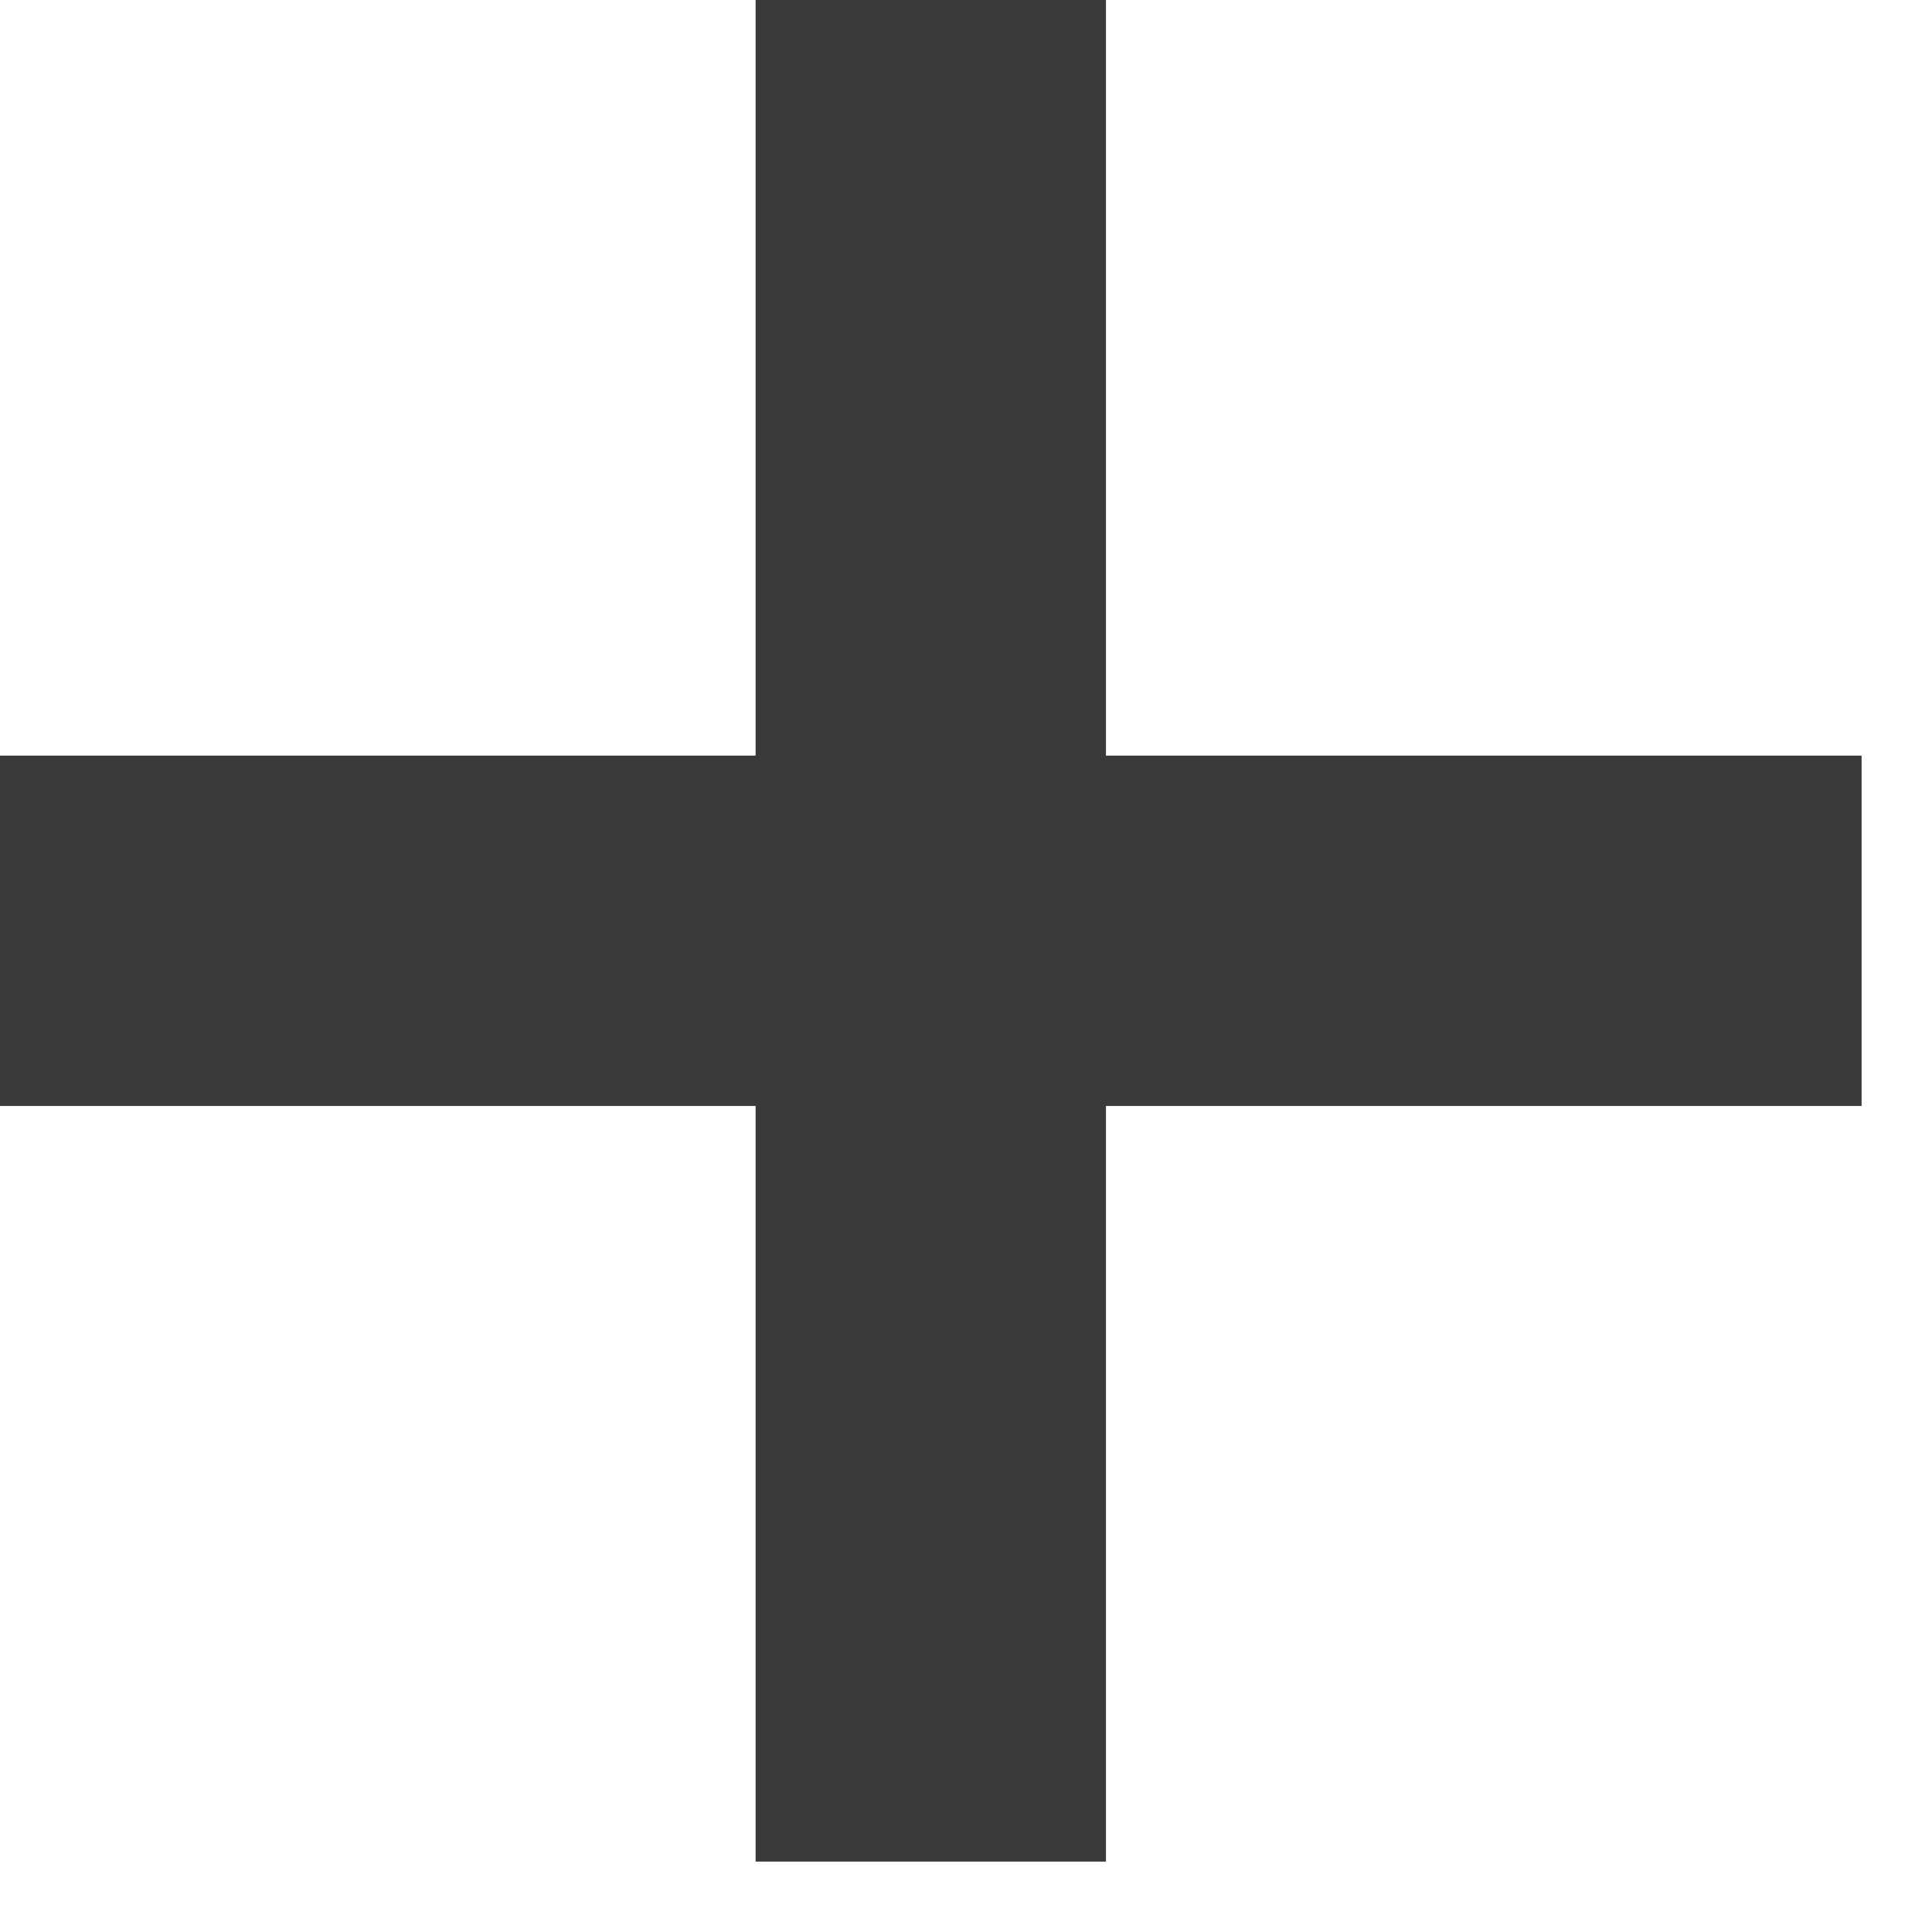
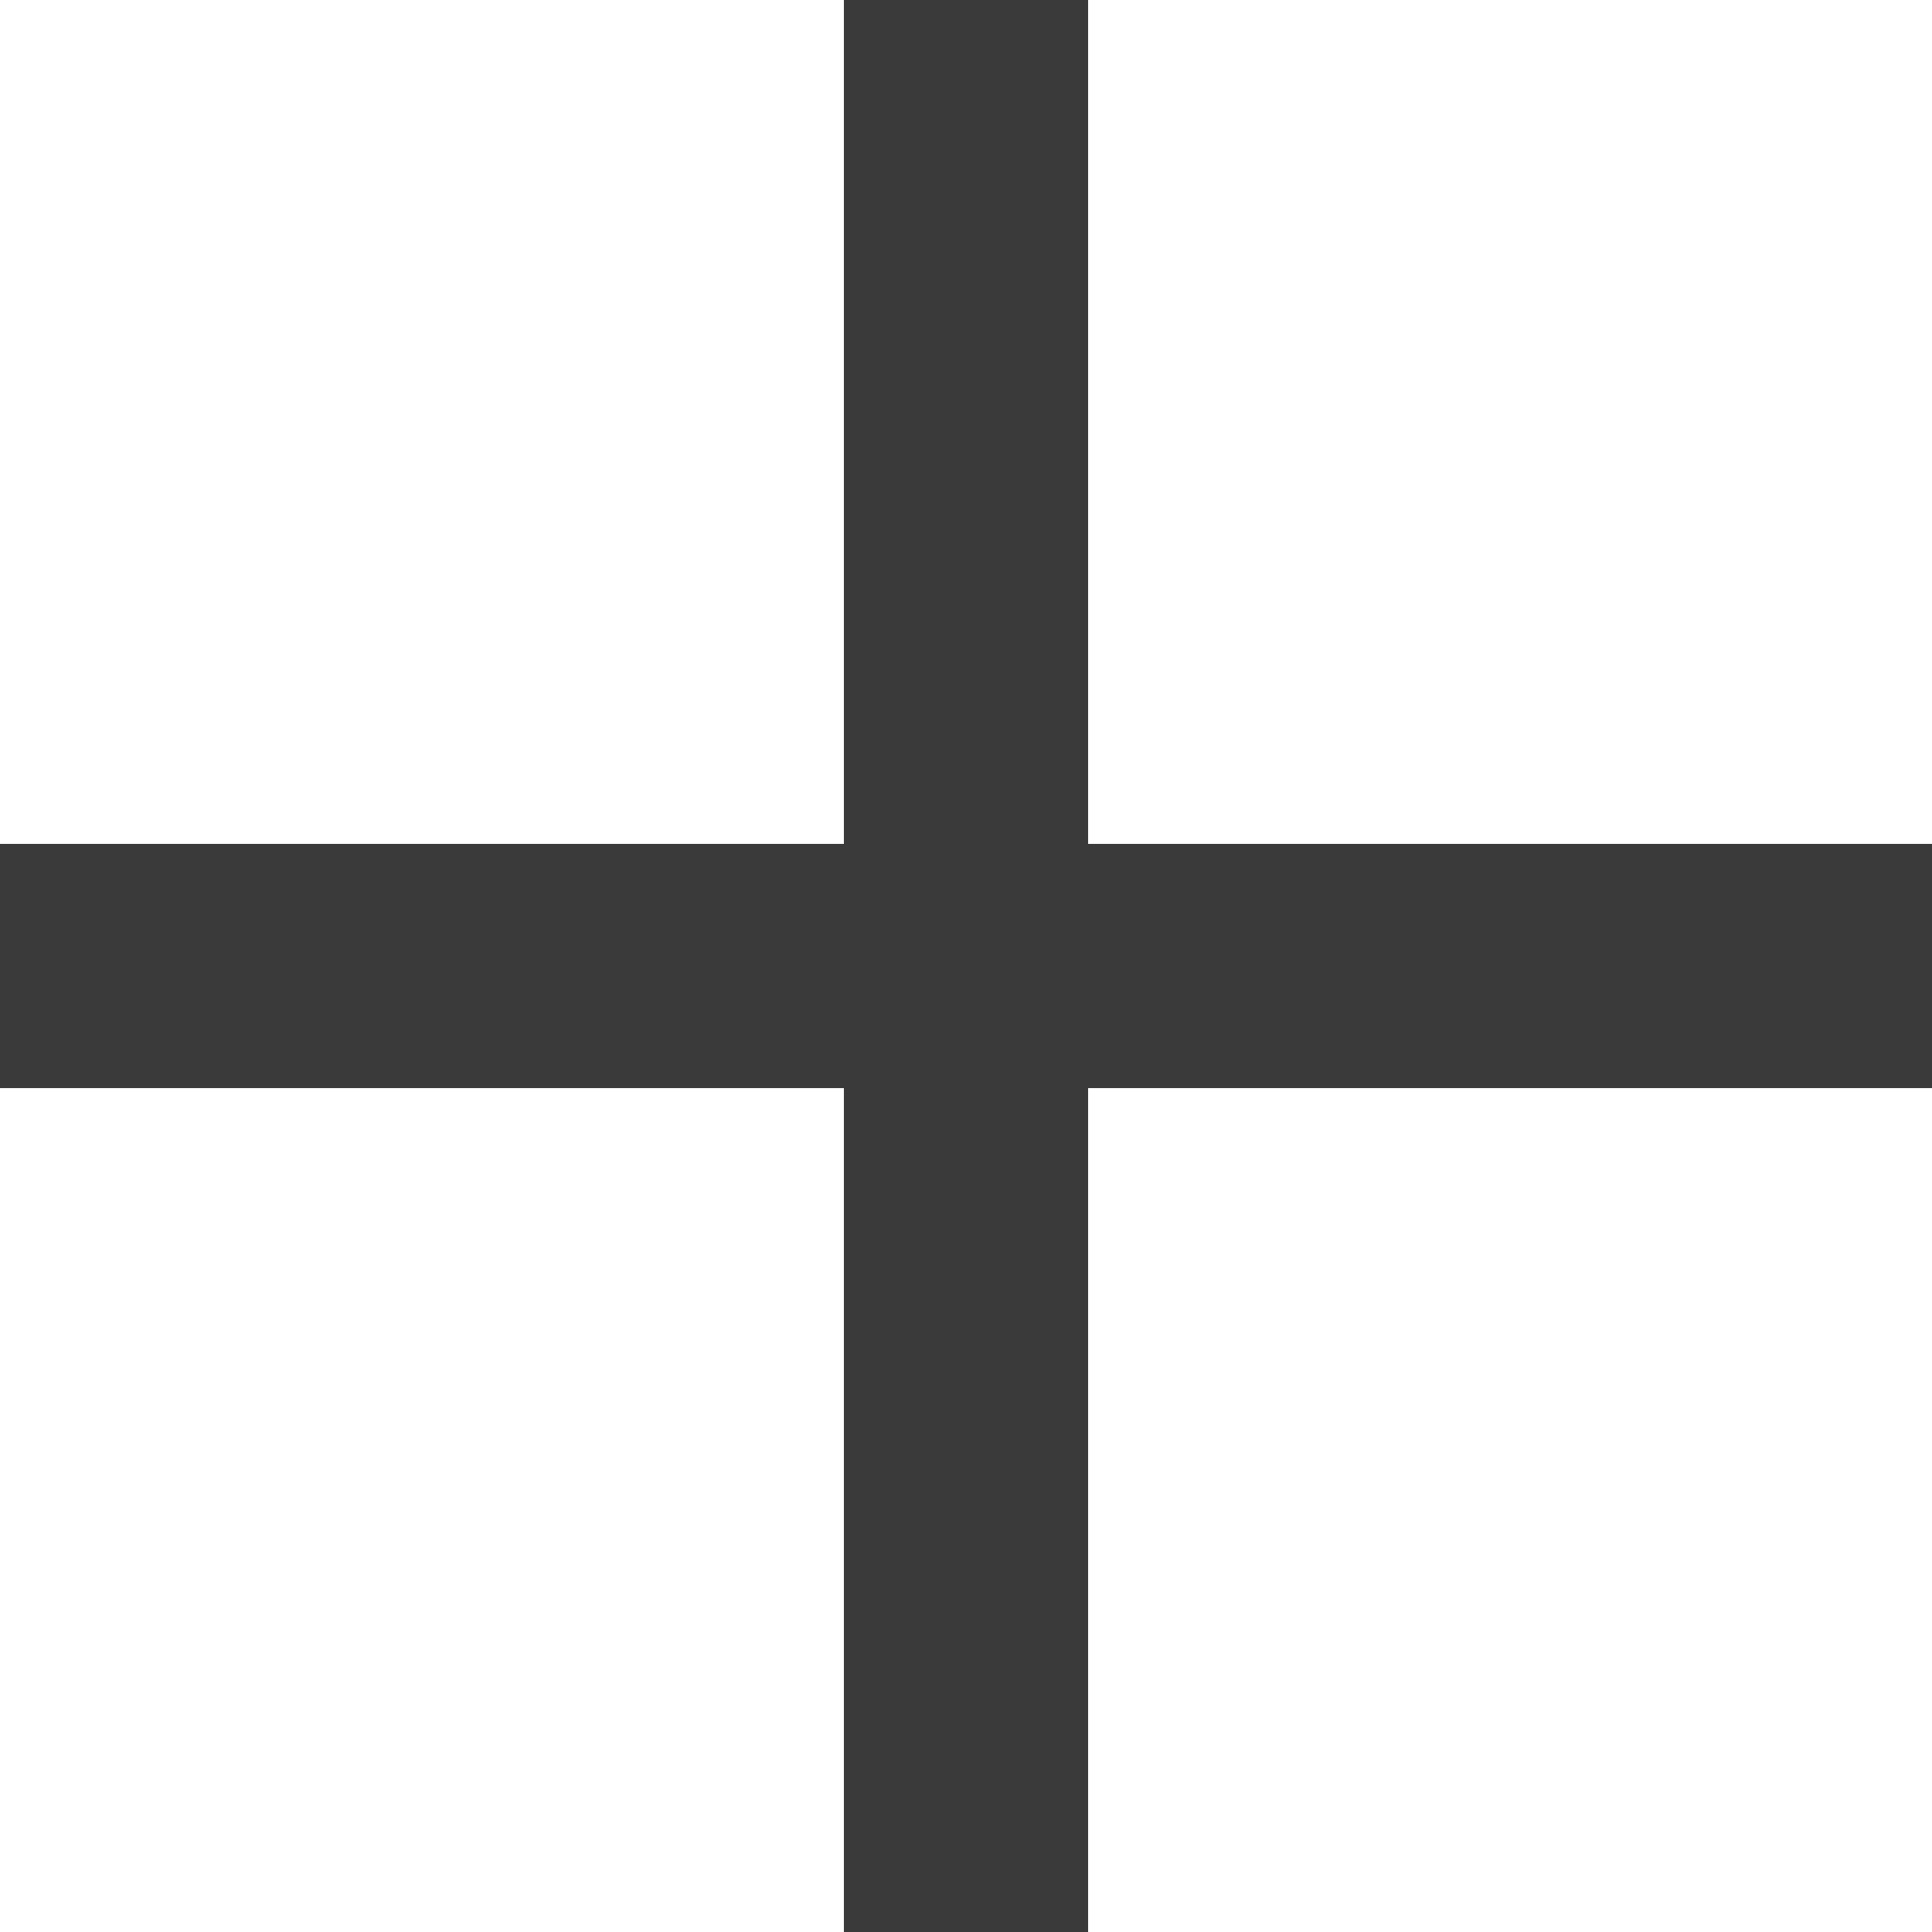
- <svg xmlns="http://www.w3.org/2000/svg" width="9" height="9" viewBox="0 0 9 9" fill="none">
-   <path d="M3.52 3.52V0H5.152V3.52H8.672V5.152H5.152V8.672H3.52V5.152H0V3.52H3.52Z" fill="#3A3A3A" />
+ <svg xmlns="http://www.w3.org/2000/svg" width="10" height="10" viewBox="0 0 10 10" fill="none">
+   <path d="M0 4.368H4.368V0H5.632V4.368H10V5.632H5.632V10H4.368V5.632H0V4.368Z" fill="#3A3A3A" />
</svg>
